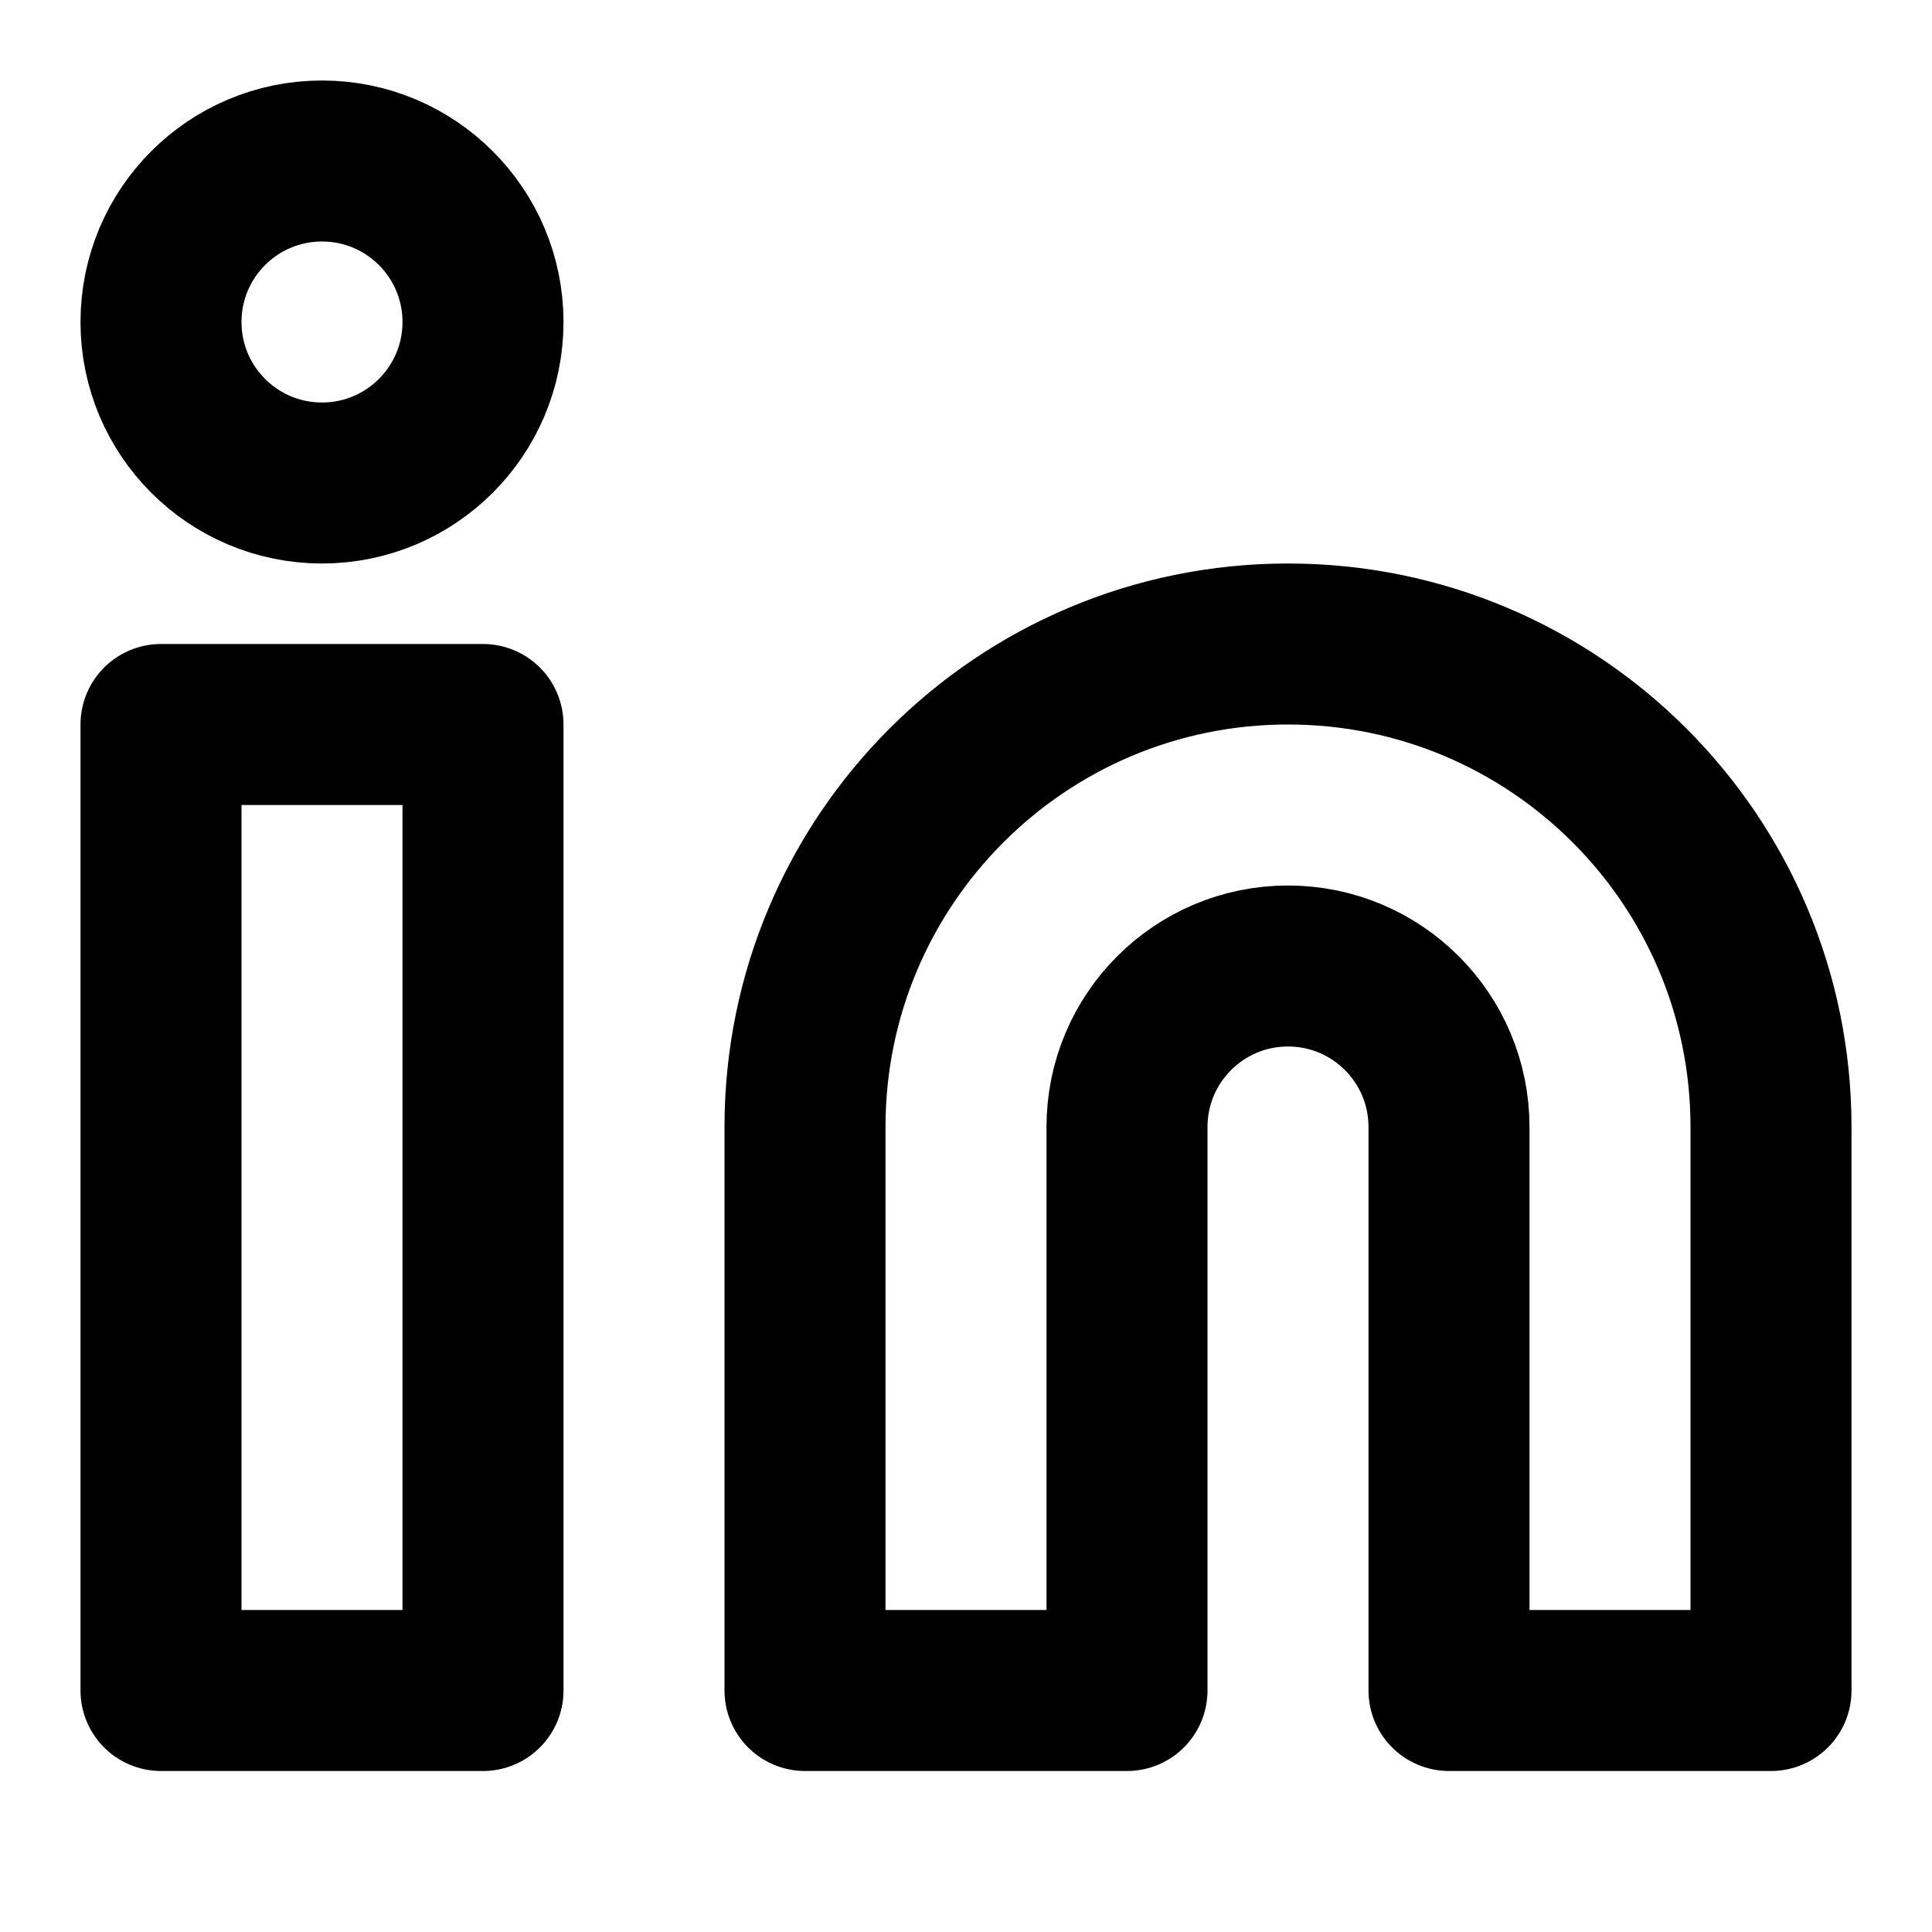
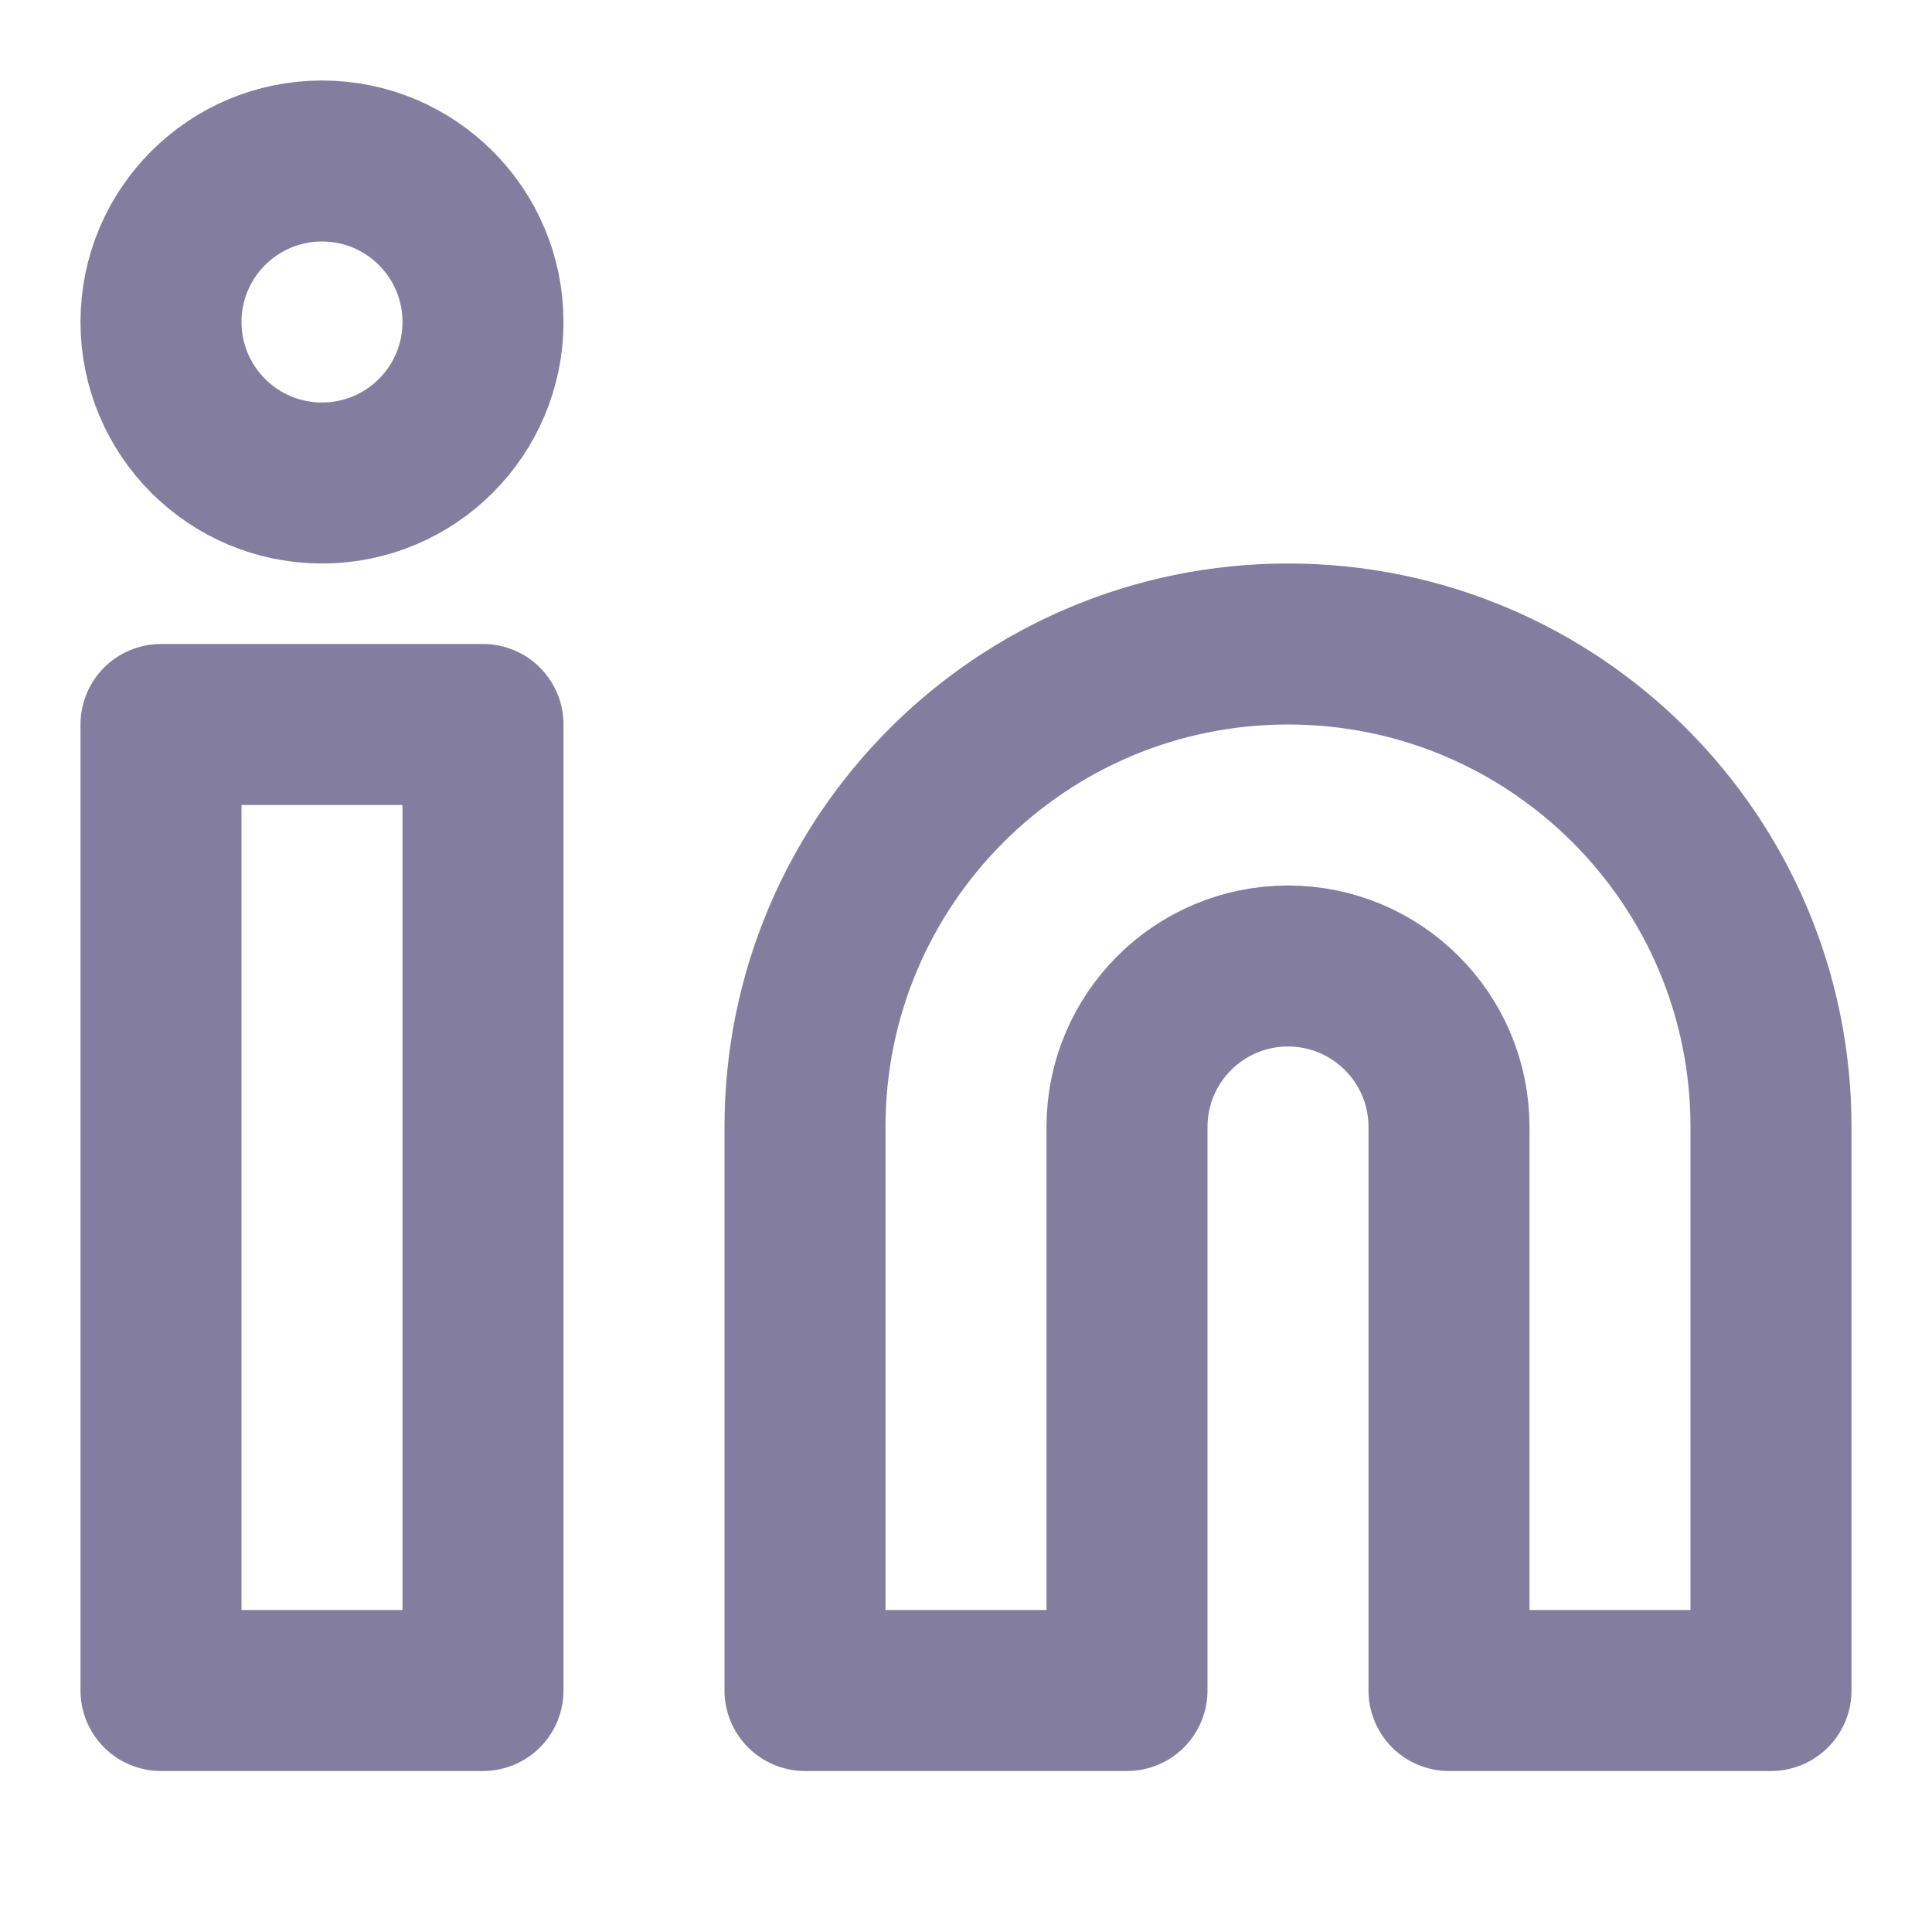
- <svg xmlns="http://www.w3.org/2000/svg" width="24" height="24" viewBox="0 0 24 24" fill="none" stroke="currentColor" stroke-width="2" stroke-linecap="round" stroke-linejoin="round" class="feather feather-linkedin">
+ <svg xmlns="http://www.w3.org/2000/svg" width="24" height="24" viewBox="0 0 24 24" fill="none" stroke="#837E9F" stroke-width="2" stroke-linecap="round" stroke-linejoin="round" class="feather feather-linkedin">
  <path d="M16 8a6 6 0 0 1 6 6v7h-4v-7a2 2 0 0 0-2-2 2 2 0 0 0-2 2v7h-4v-7a6 6 0 0 1 6-6z" />
  <rect x="2" y="9" width="4" height="12" />
  <circle cx="4" cy="4" r="2" />
</svg>
